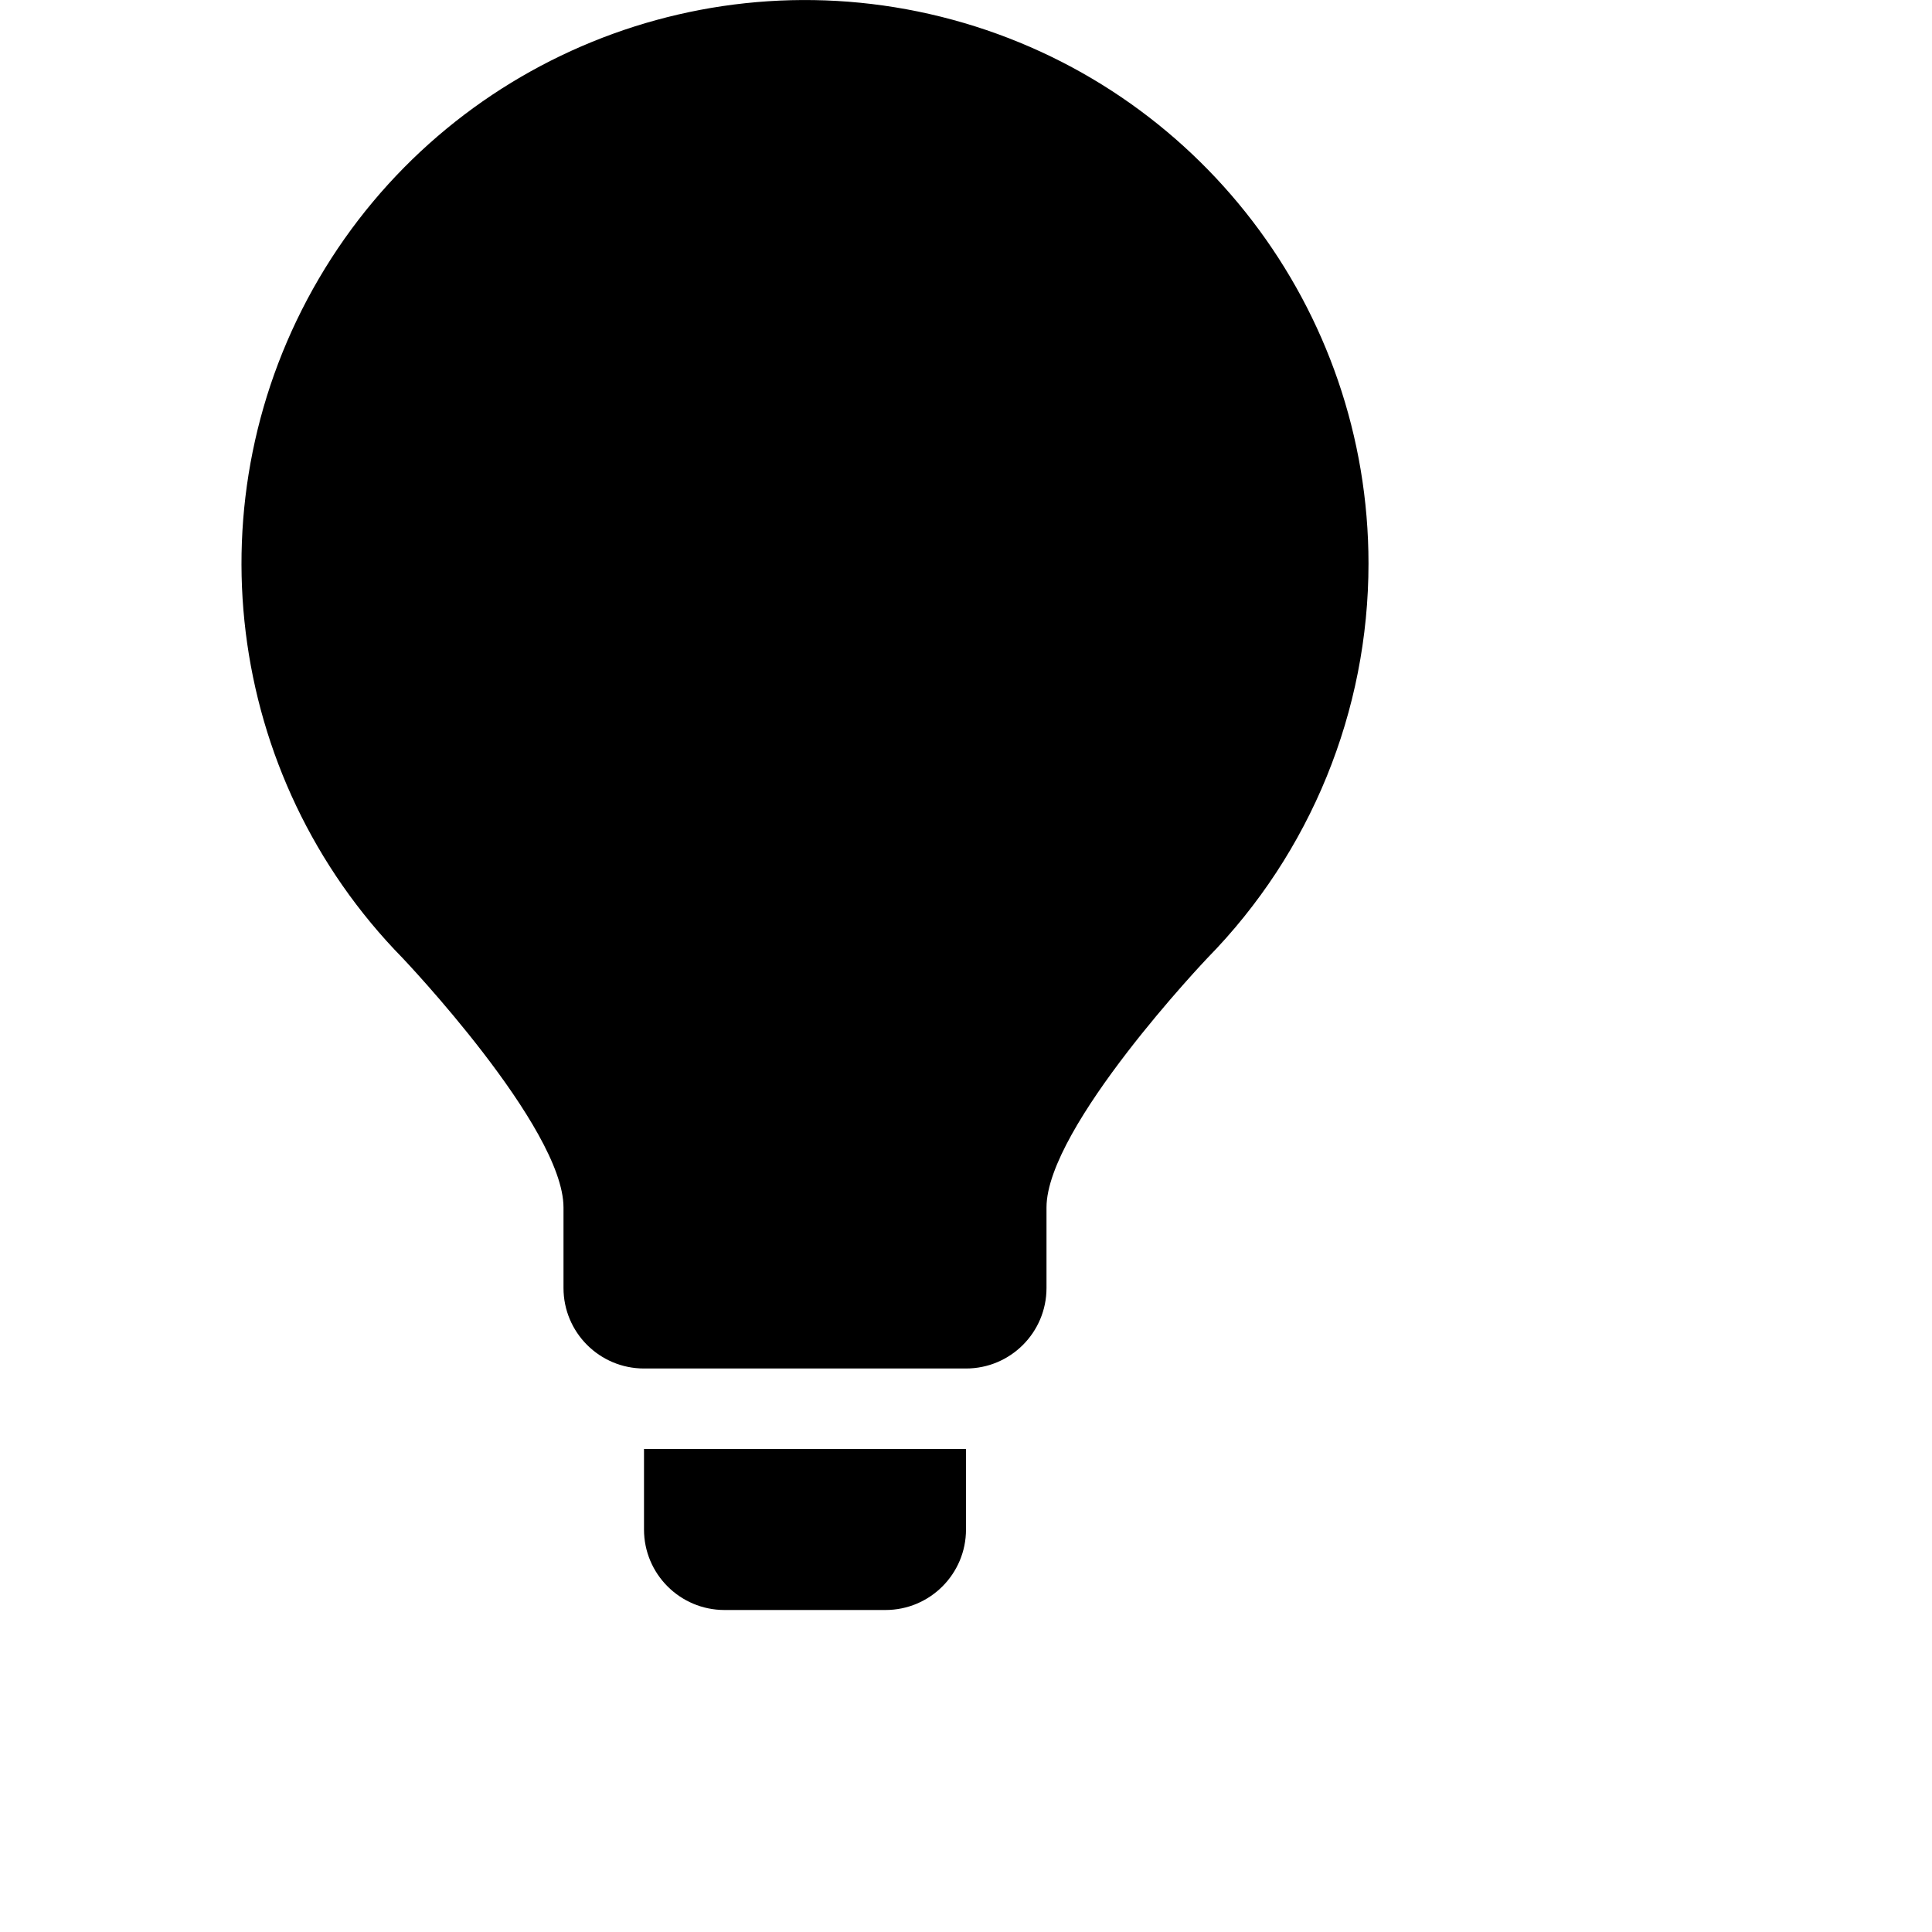
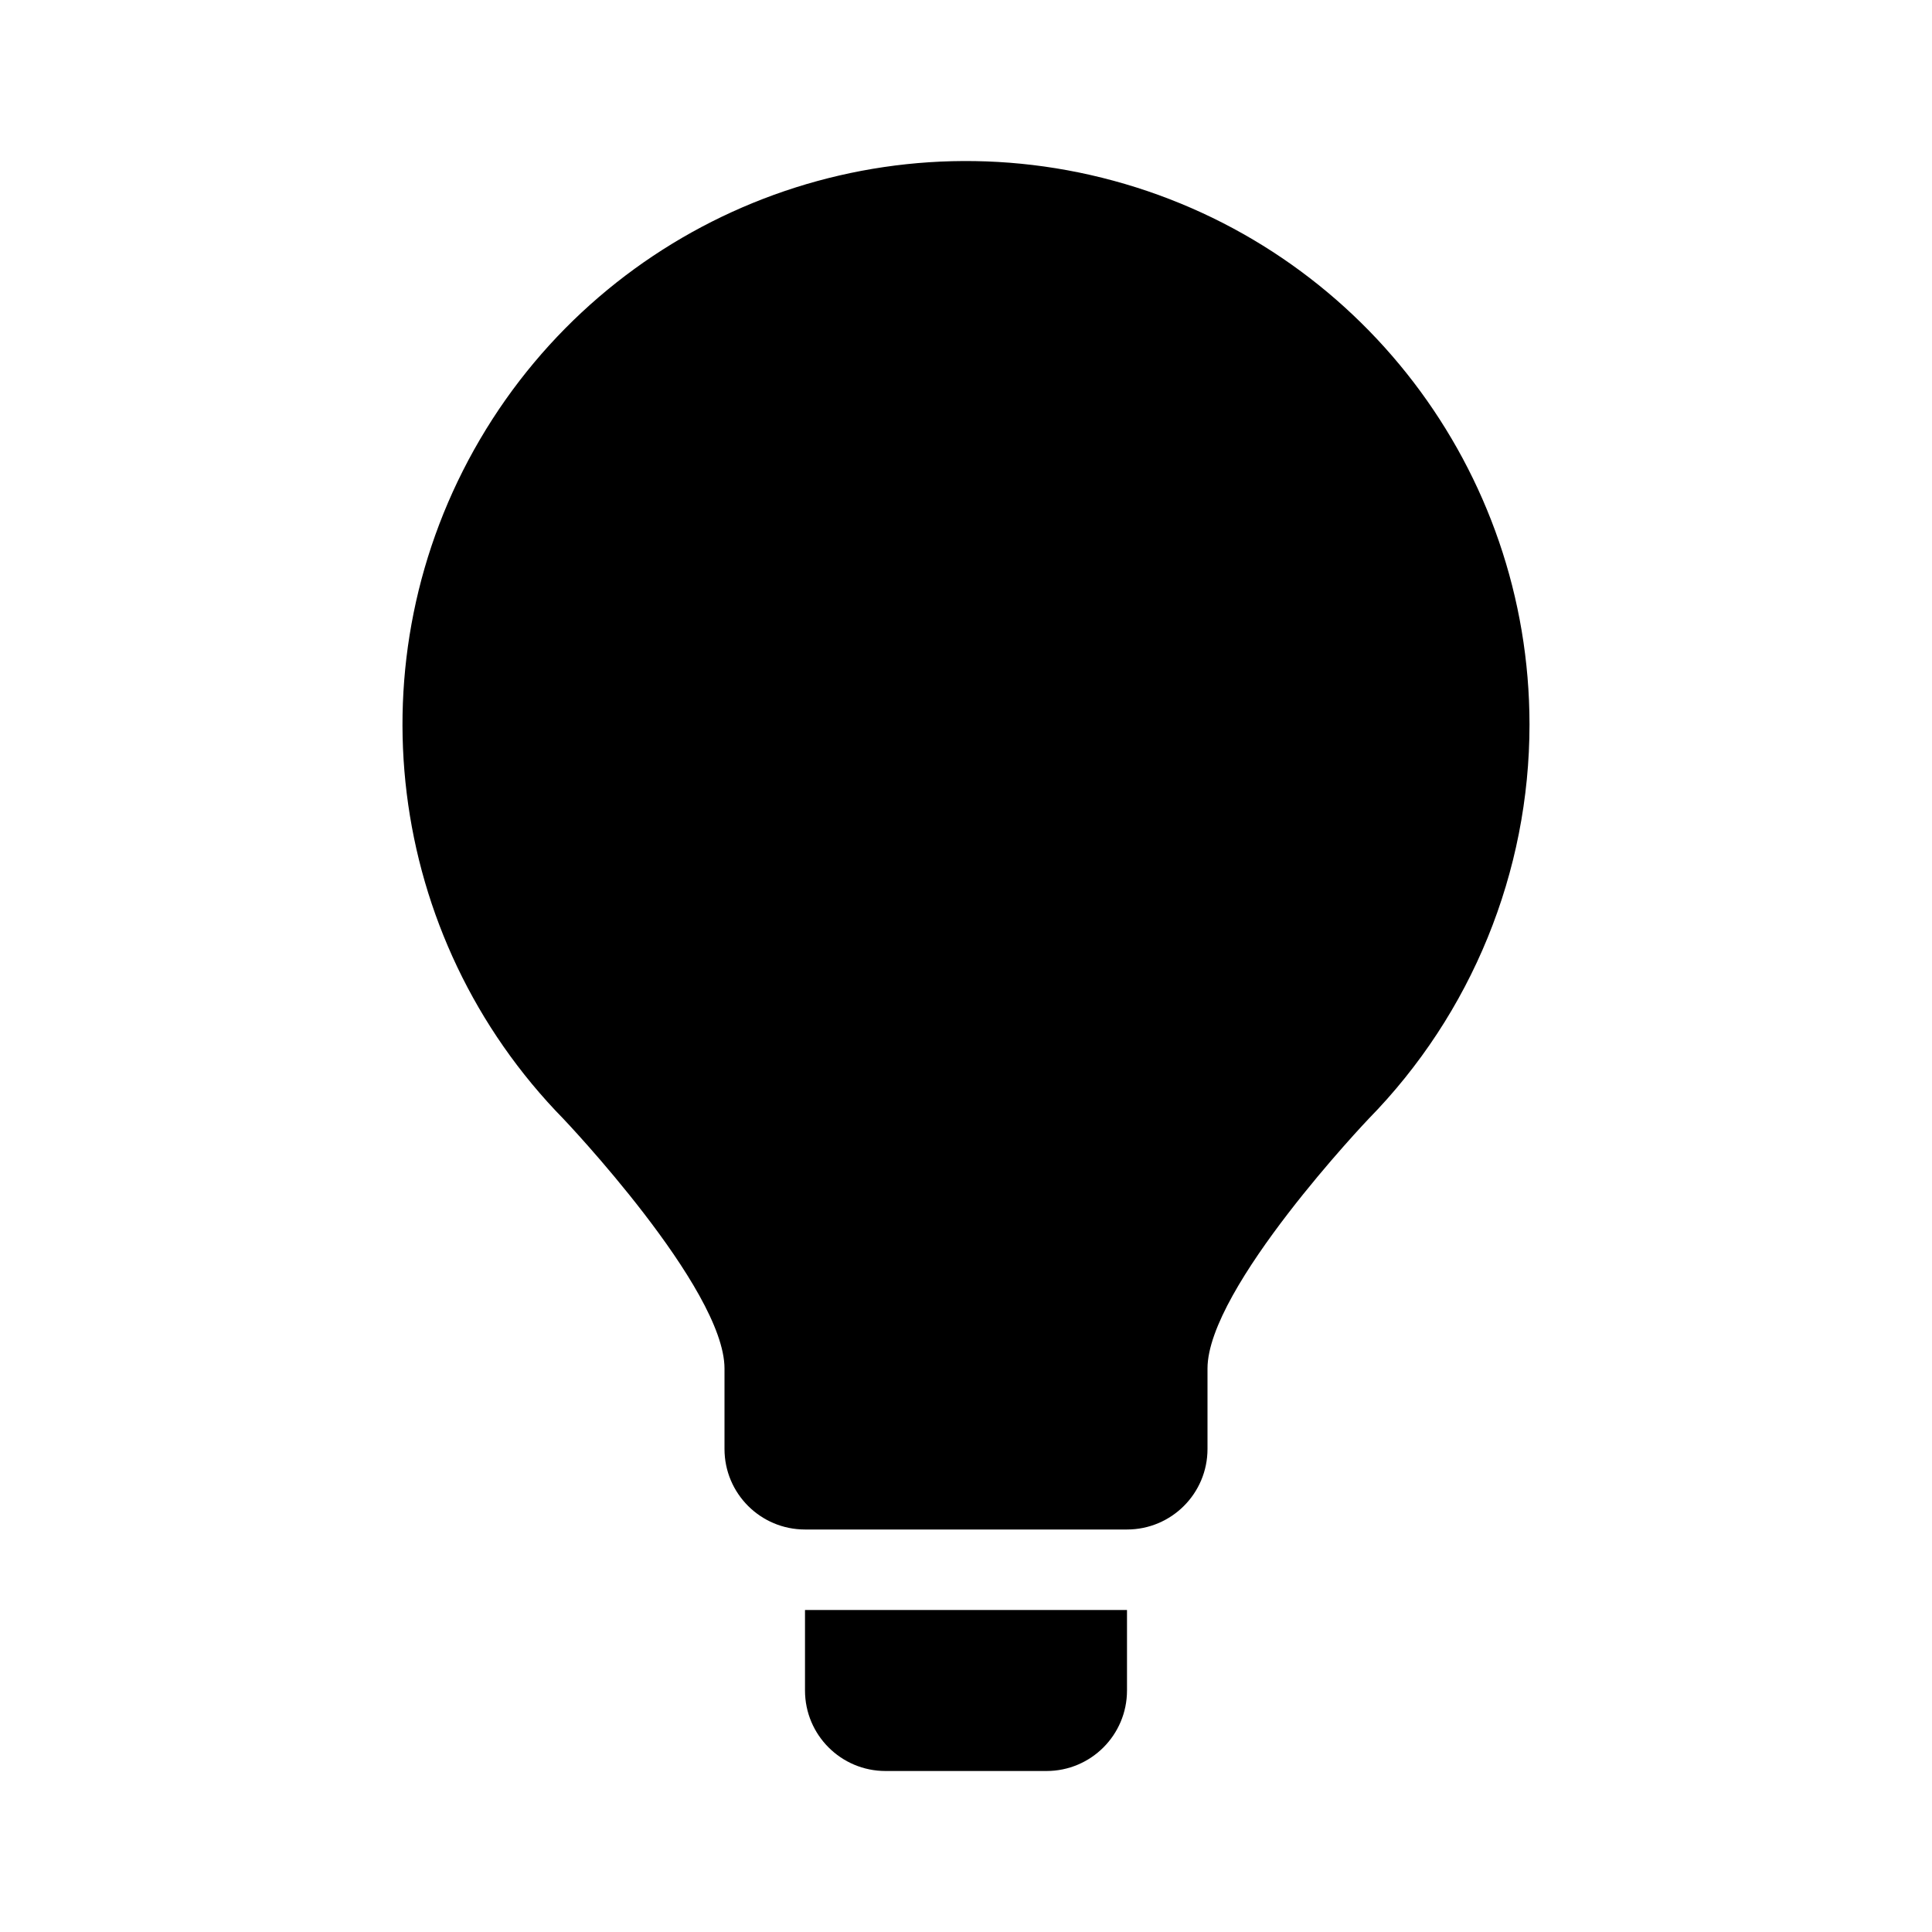
<svg xmlns="http://www.w3.org/2000/svg" width="24" height="24" viewBox="0 0 24 24">
-   <path d="M8 19a1 1 0 0 0 1 1h2a1 1 0 0 0 1-1v-1H8zM17 7a7 7 0 1 0-12 4.9S7 14 7 15v1a1 1 0 0 0 1 1h4a1 1 0 0 0 1-1v-1c0-1 2-3.1 2-3.1A7 7 0 0 0 17 7z" />
+   <path d="M10 21a1 1 0 0 0 1 1h2a1 1 0 0 0 1-1v-1h-4v1zm9-12a7 7 0 1 0-12 4.9S9 16 9 17v1a1 1 0 0 0 1 1h4a1 1 0 0 0 1-1v-1c0-1 2-3.1 2-3.1A7 7 0 0 0 19 9z" />
</svg>
